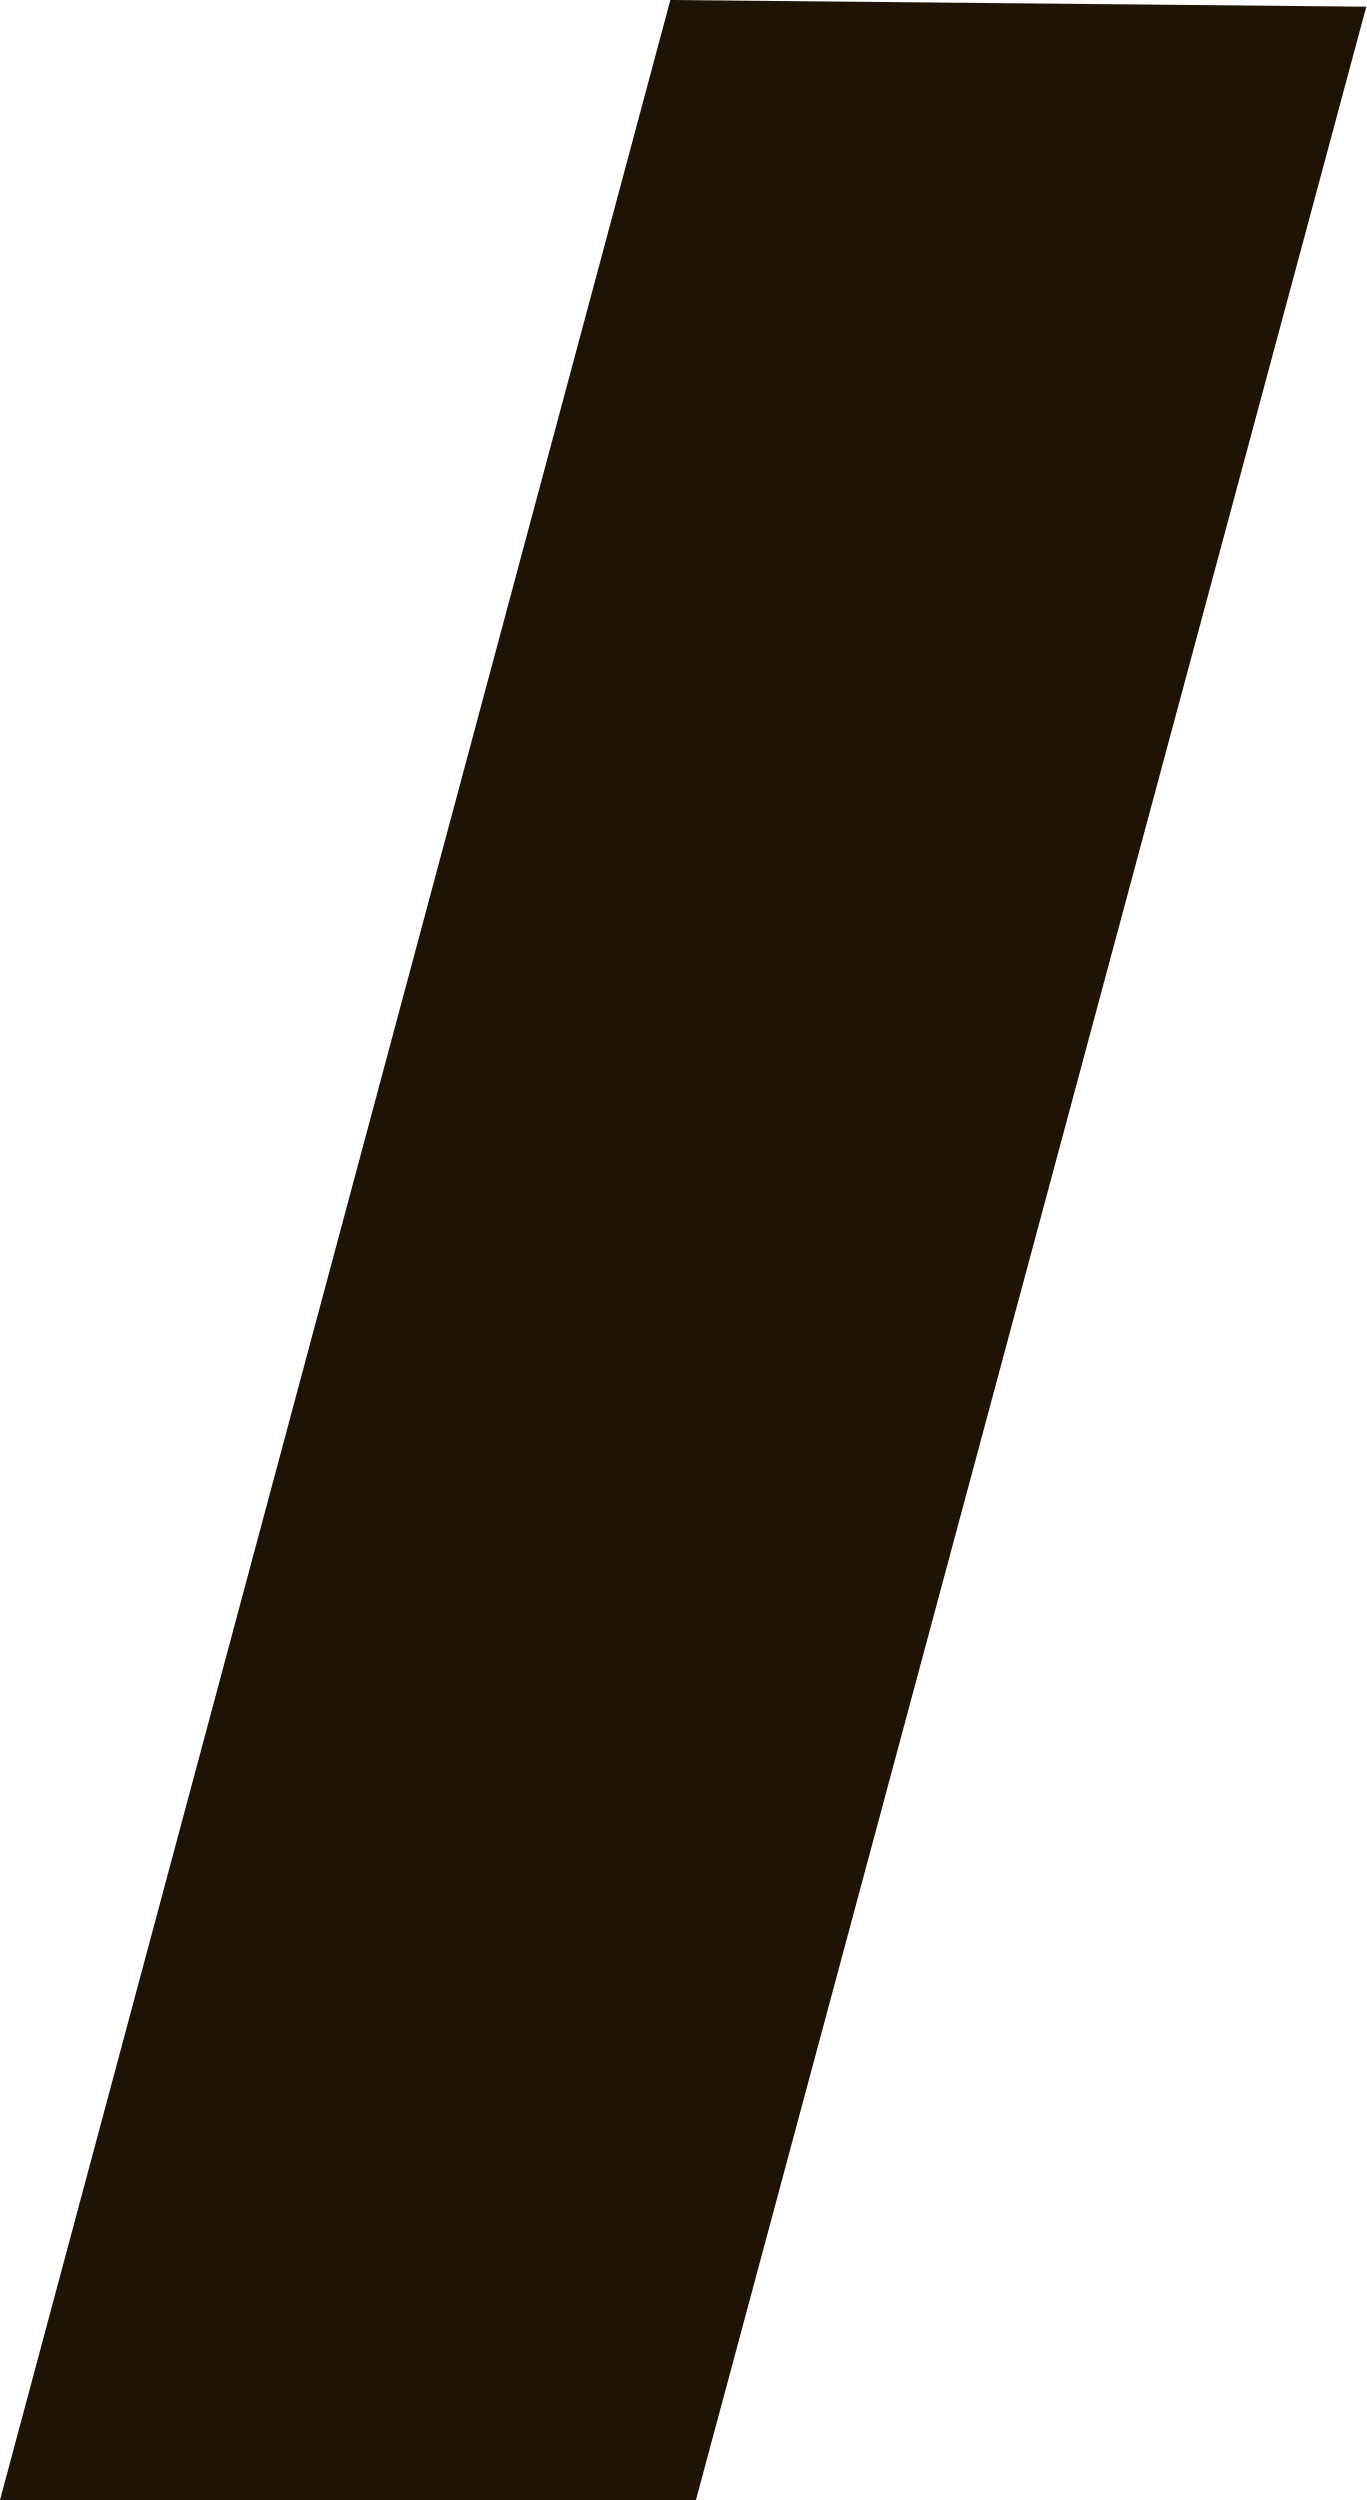
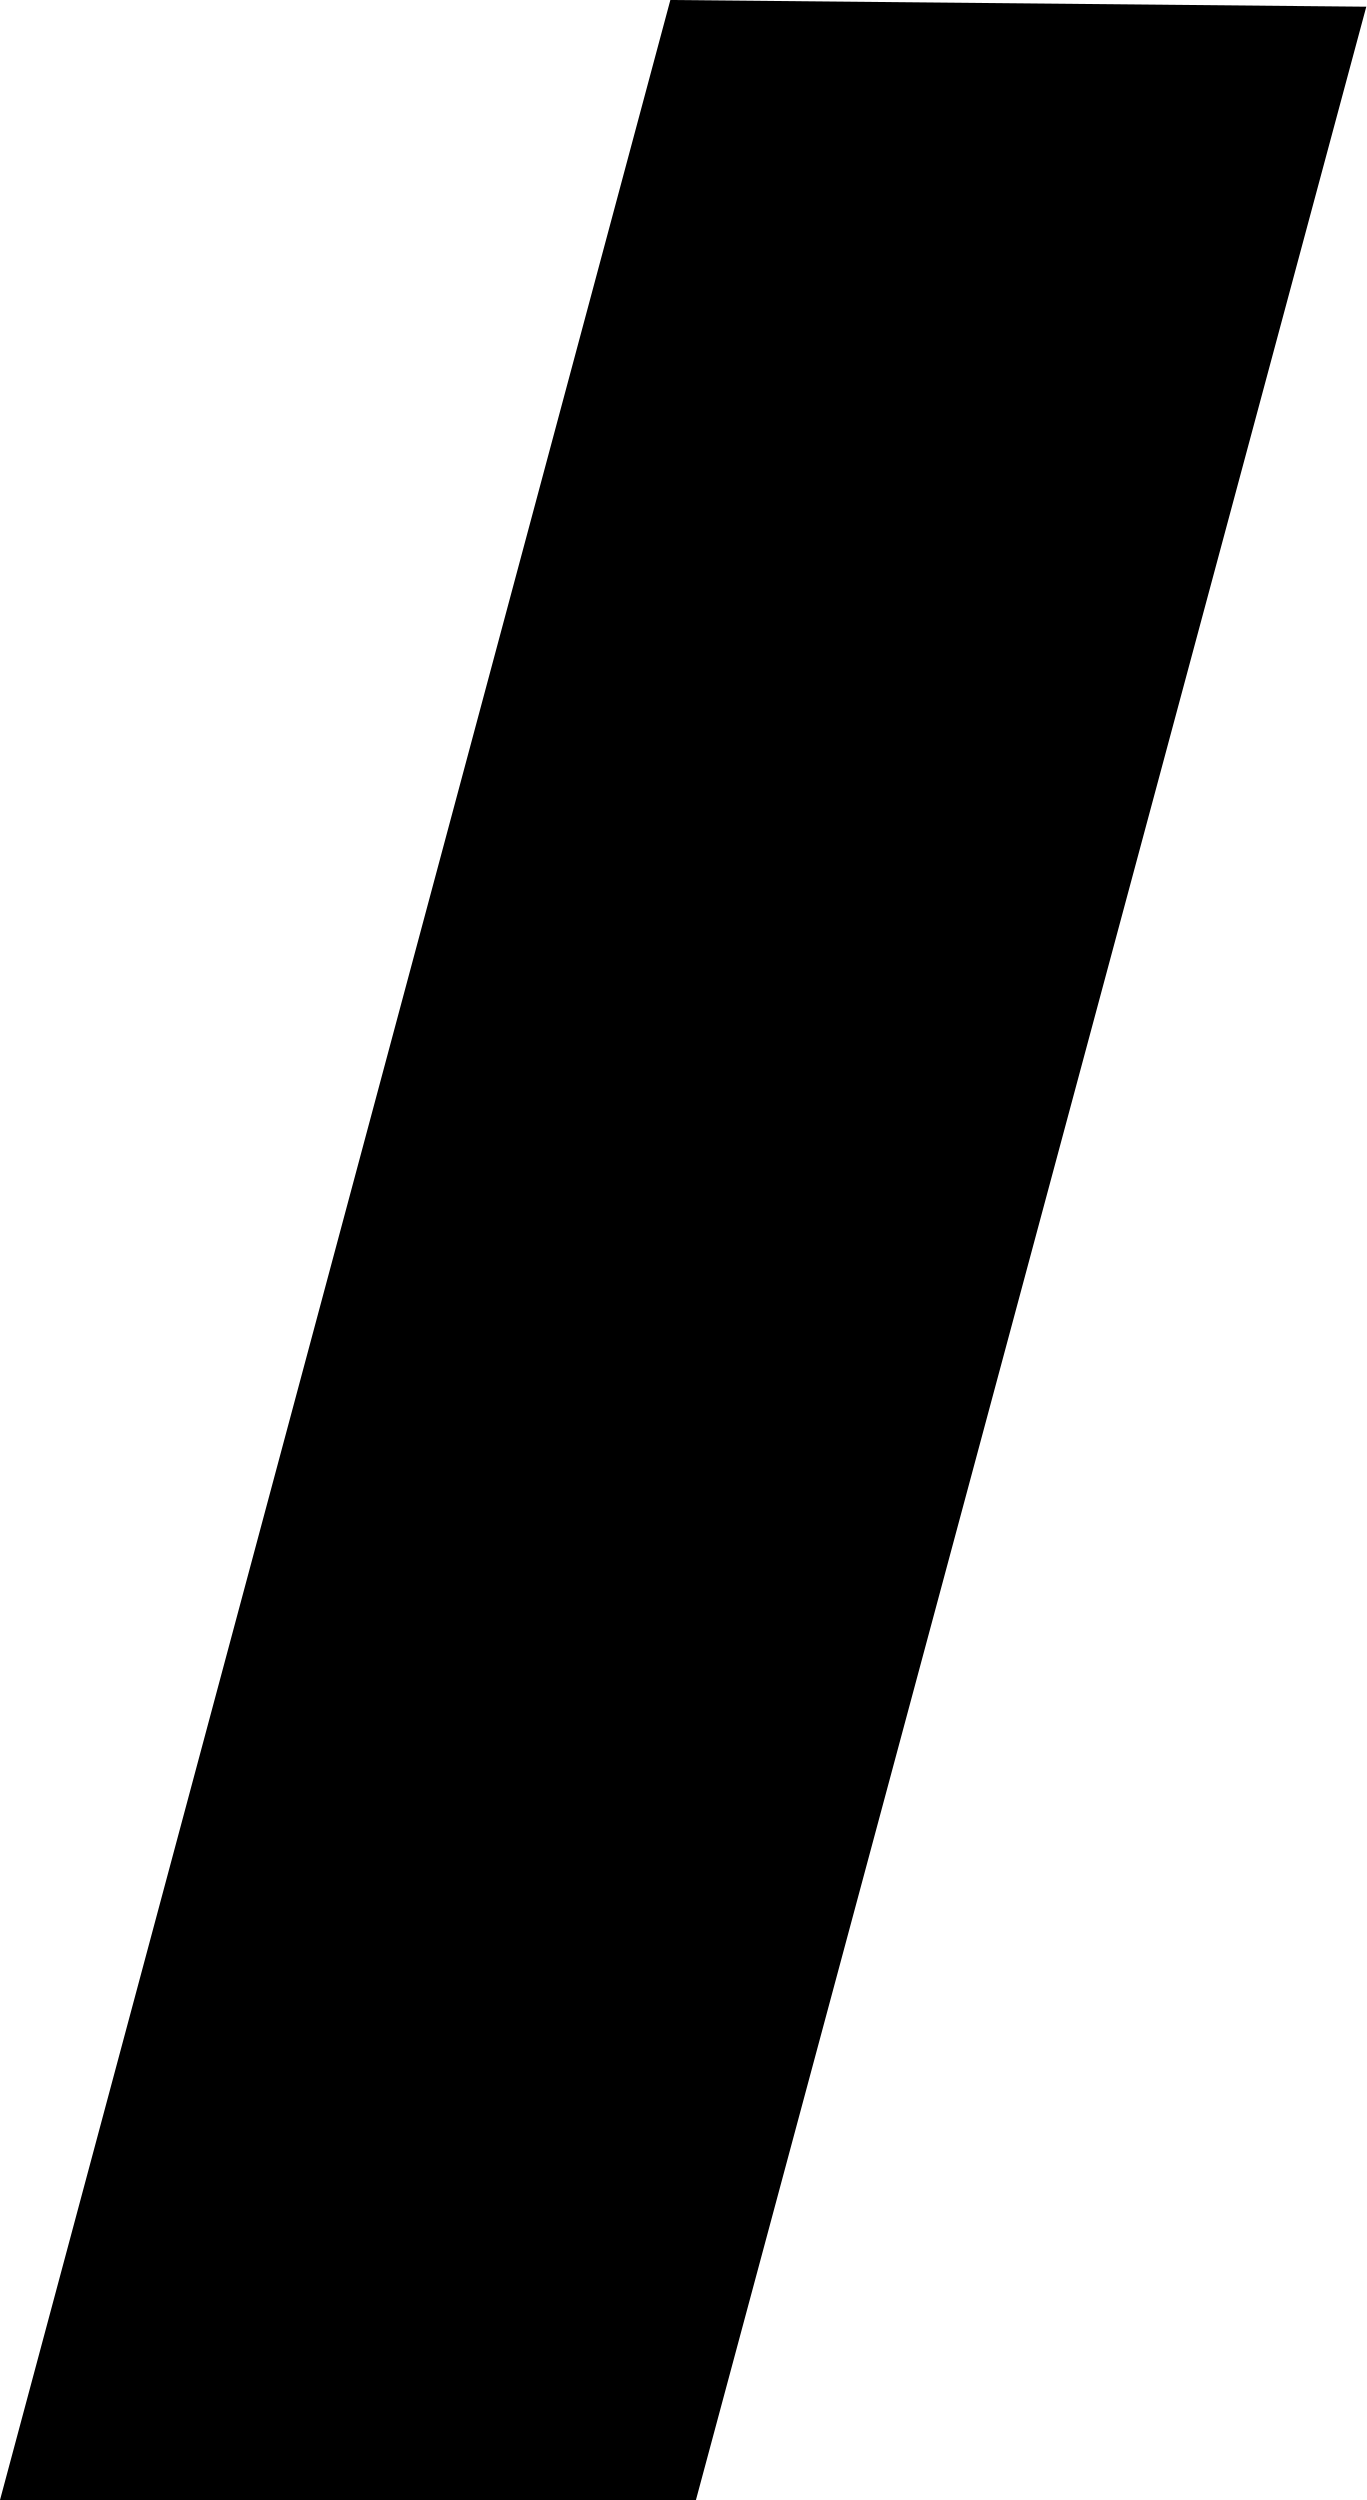
<svg xmlns="http://www.w3.org/2000/svg" width="2.244" viewBox="0 0 2.244 4.106" version="1.1" id="svg1" height="4.106">
  <defs id="defs15" />
-   <path d="M 2.244,0.011 1.101,0 0,4.106 h 1.143 z" id="segment_h" style="fill:#1f1305;fill-opacity:1" />
+   <path d="M 2.244,0.011 1.101,0 0,4.106 h 1.143 z" id="segment_h" style="fill:#000000;fill-opacity:1" />
</svg>
